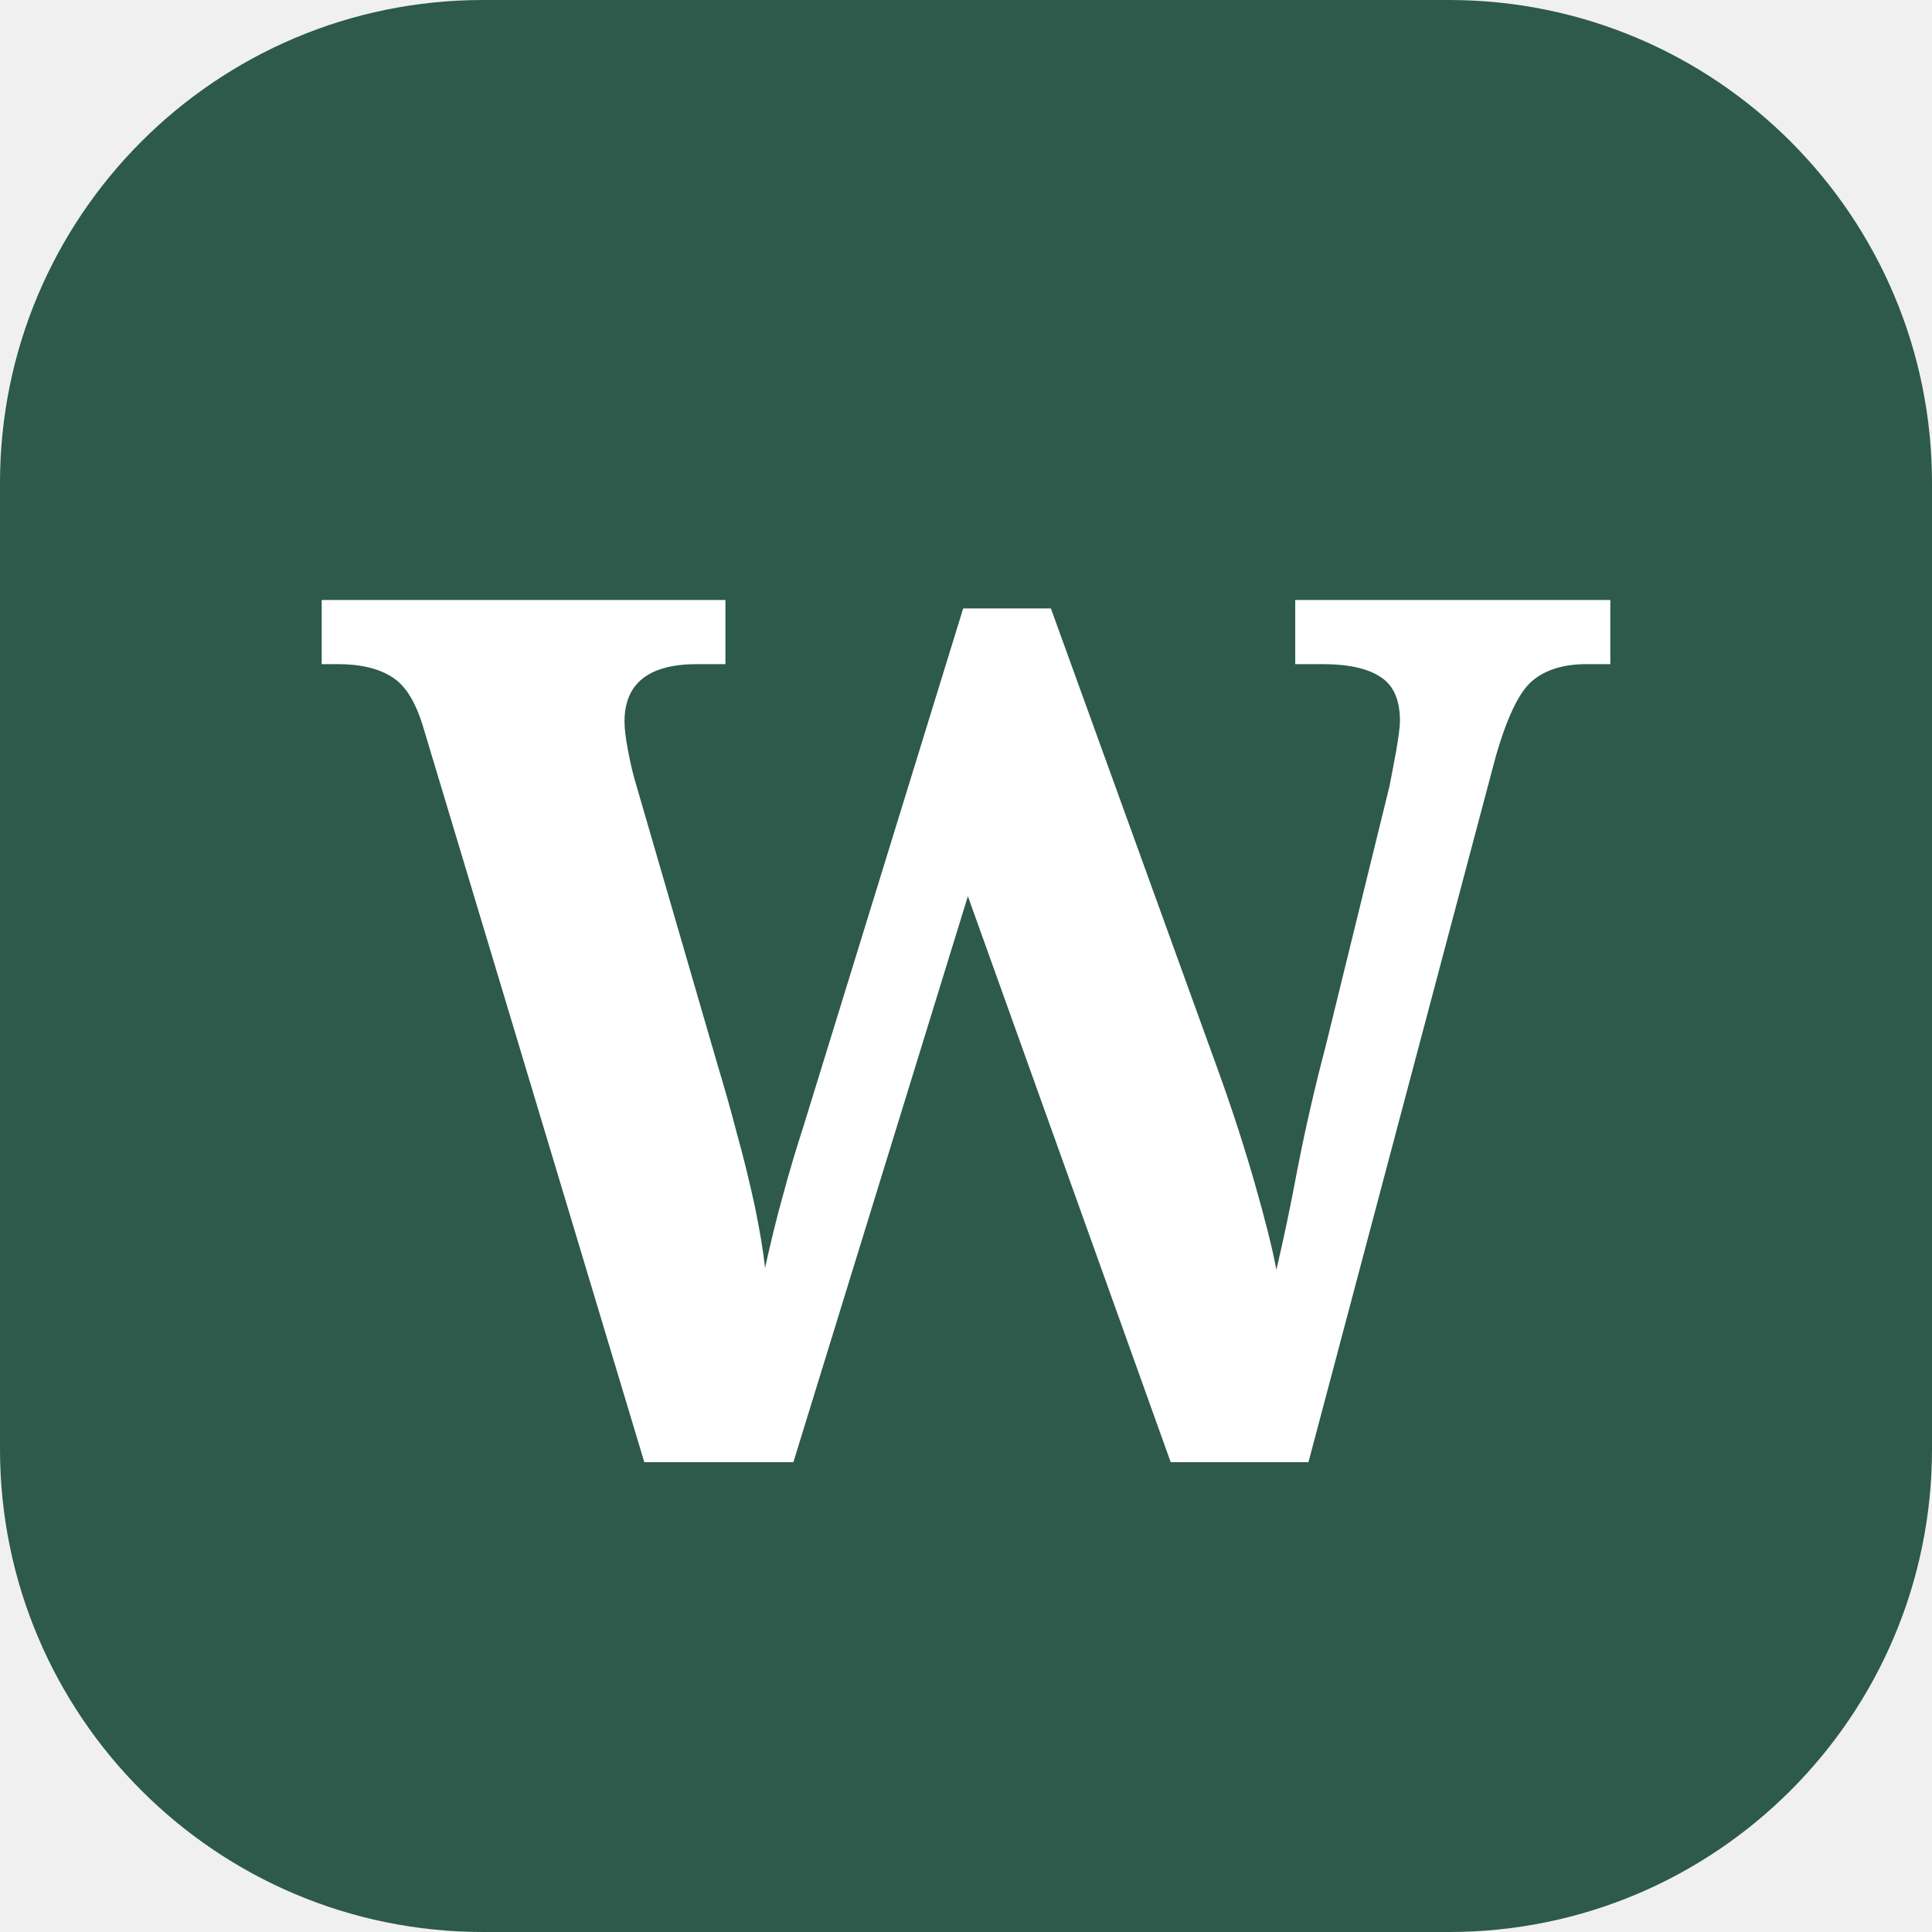
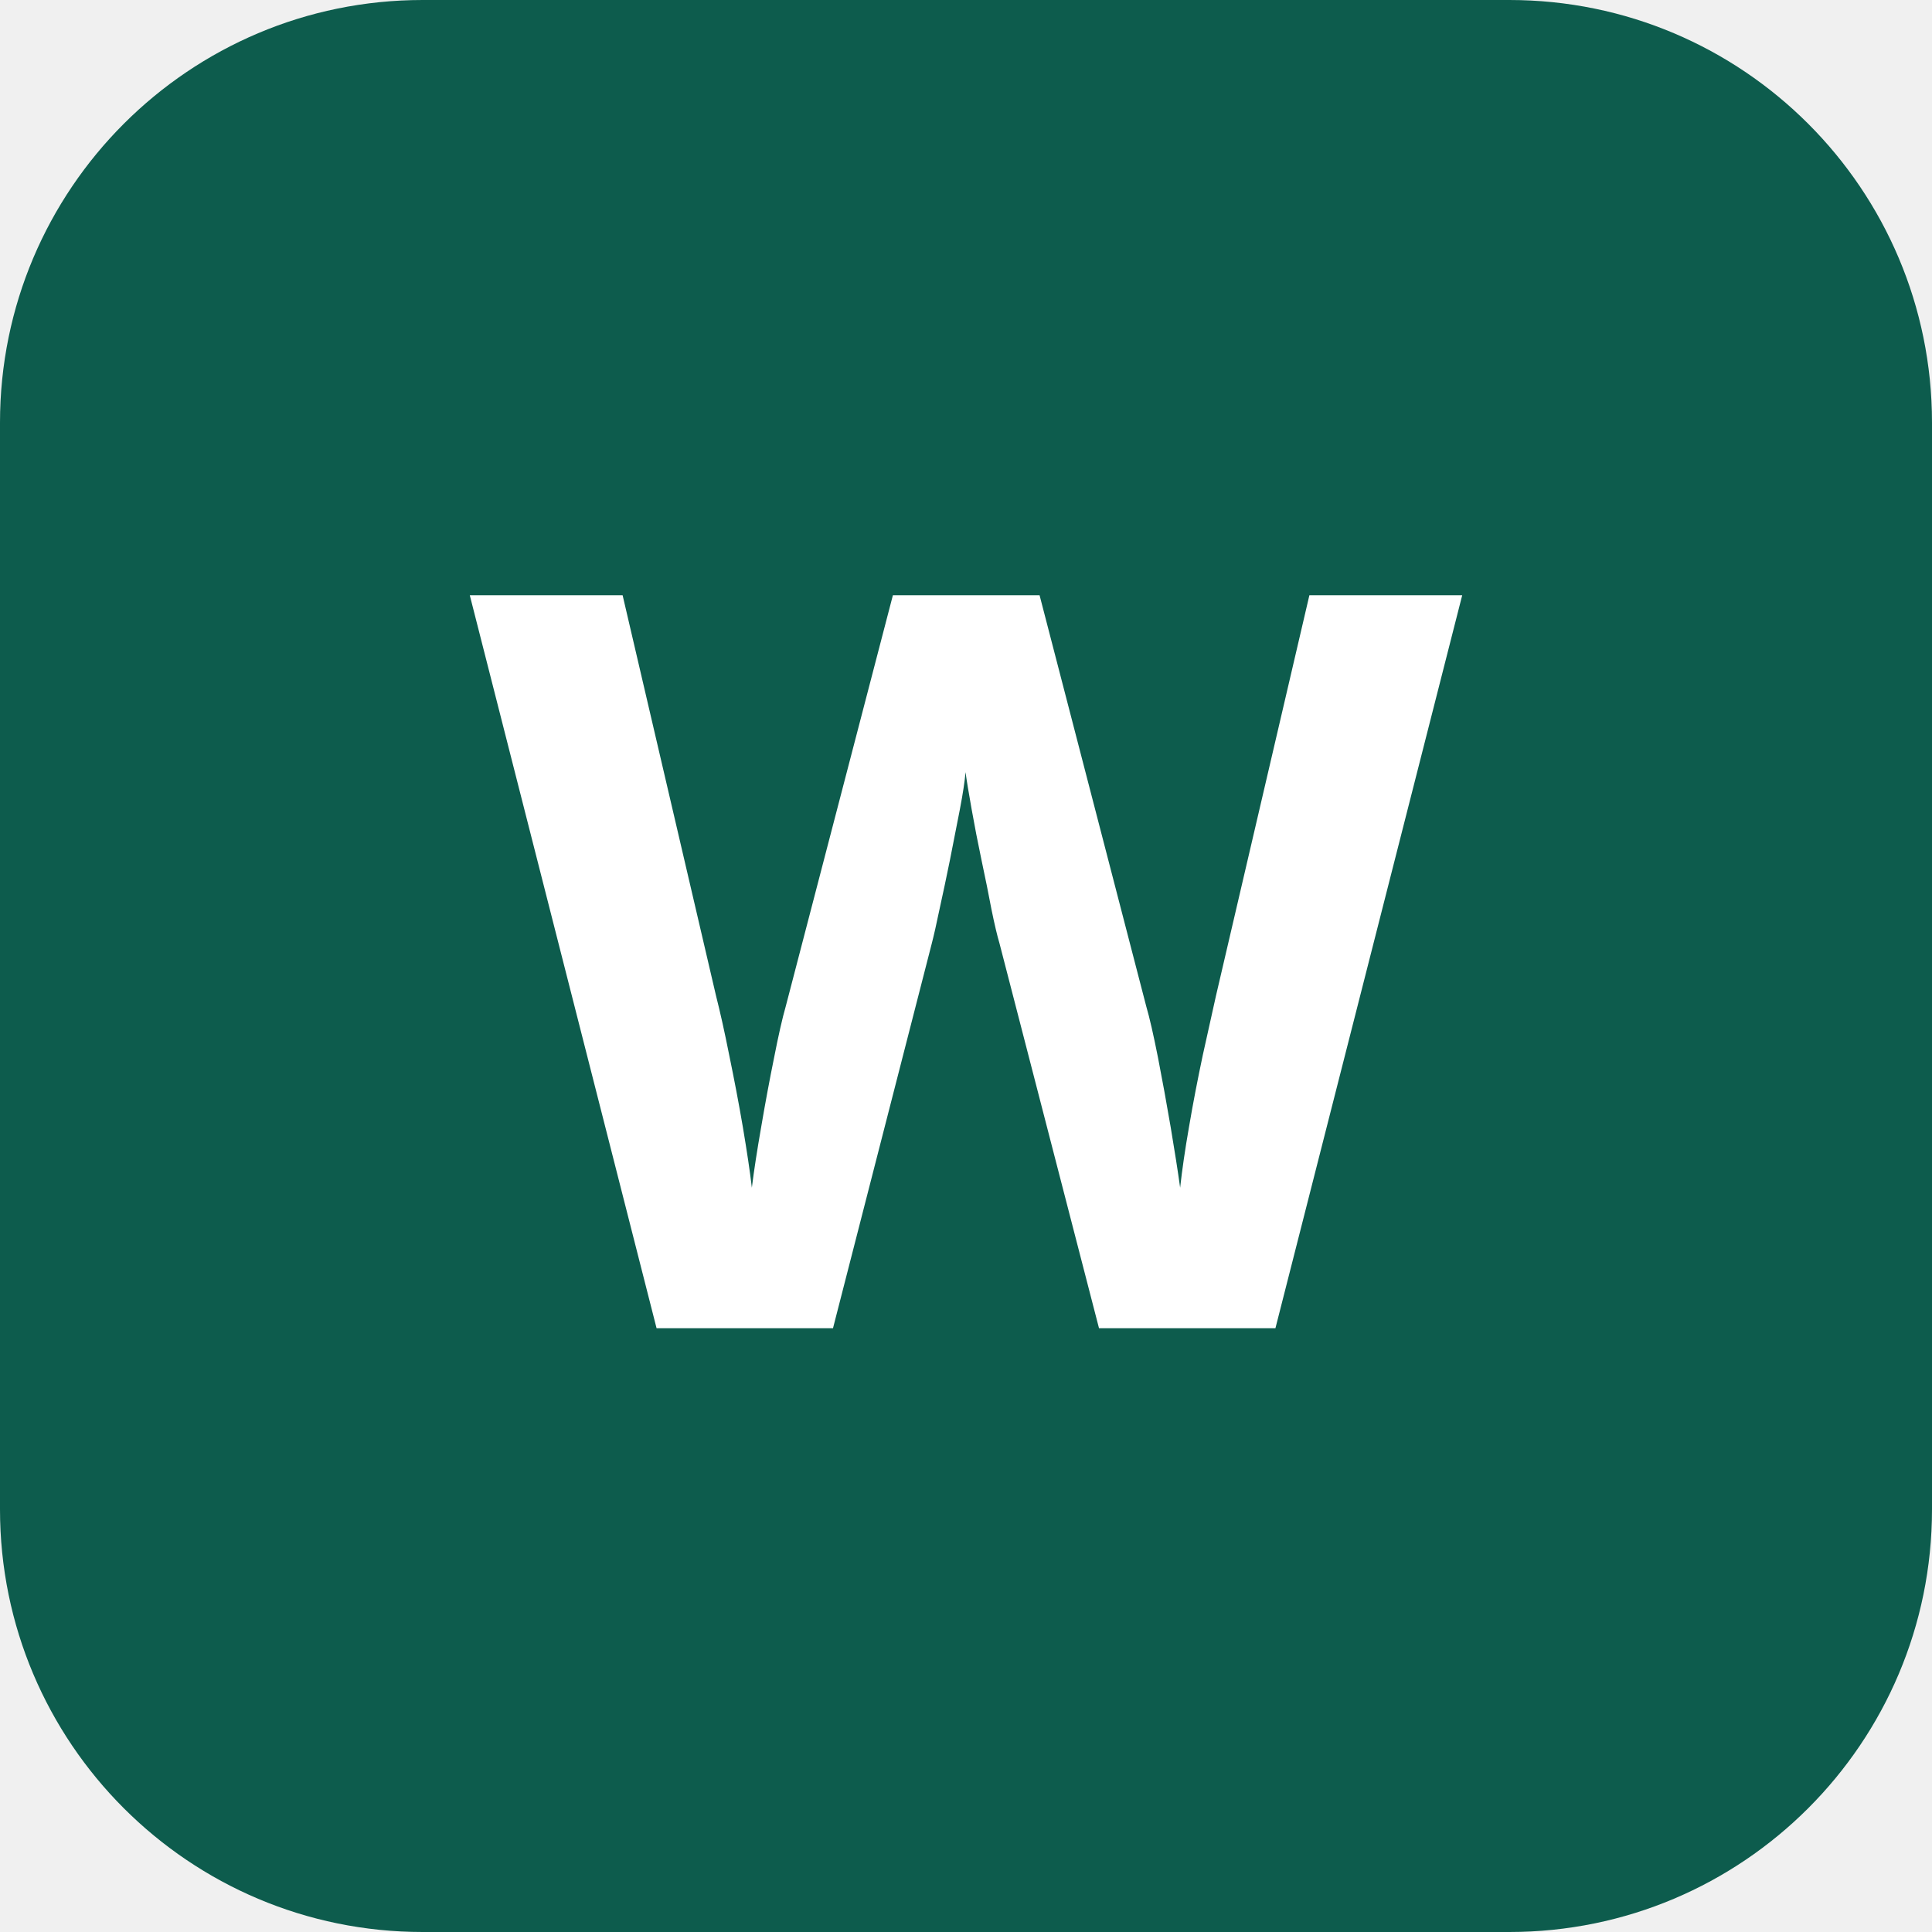
- <svg xmlns="http://www.w3.org/2000/svg" viewBox="0 0 32 32" fill="none">
-   <rect width="32" height="32" rx="8" fill="#2D5A4A" />
-   <text x="50%" y="54%" dominant-baseline="middle" text-anchor="middle" fill="white" font-family="Georgia,serif" font-weight="800" font-size="20" letter-spacing="-0.5">W</text>
+ <svg xmlns="http://www.w3.org/2000/svg" viewBox="0 0 64 64" role="img" aria-label="wax.contact">
+   <rect width="64" height="64" rx="14" fill="#0d5c4d" />
+   <text x="32" y="44" text-anchor="middle" font-family="ui-sans-serif, system-ui, sans-serif" font-size="34" font-weight="800" fill="#ffffff">W</text>
</svg>
